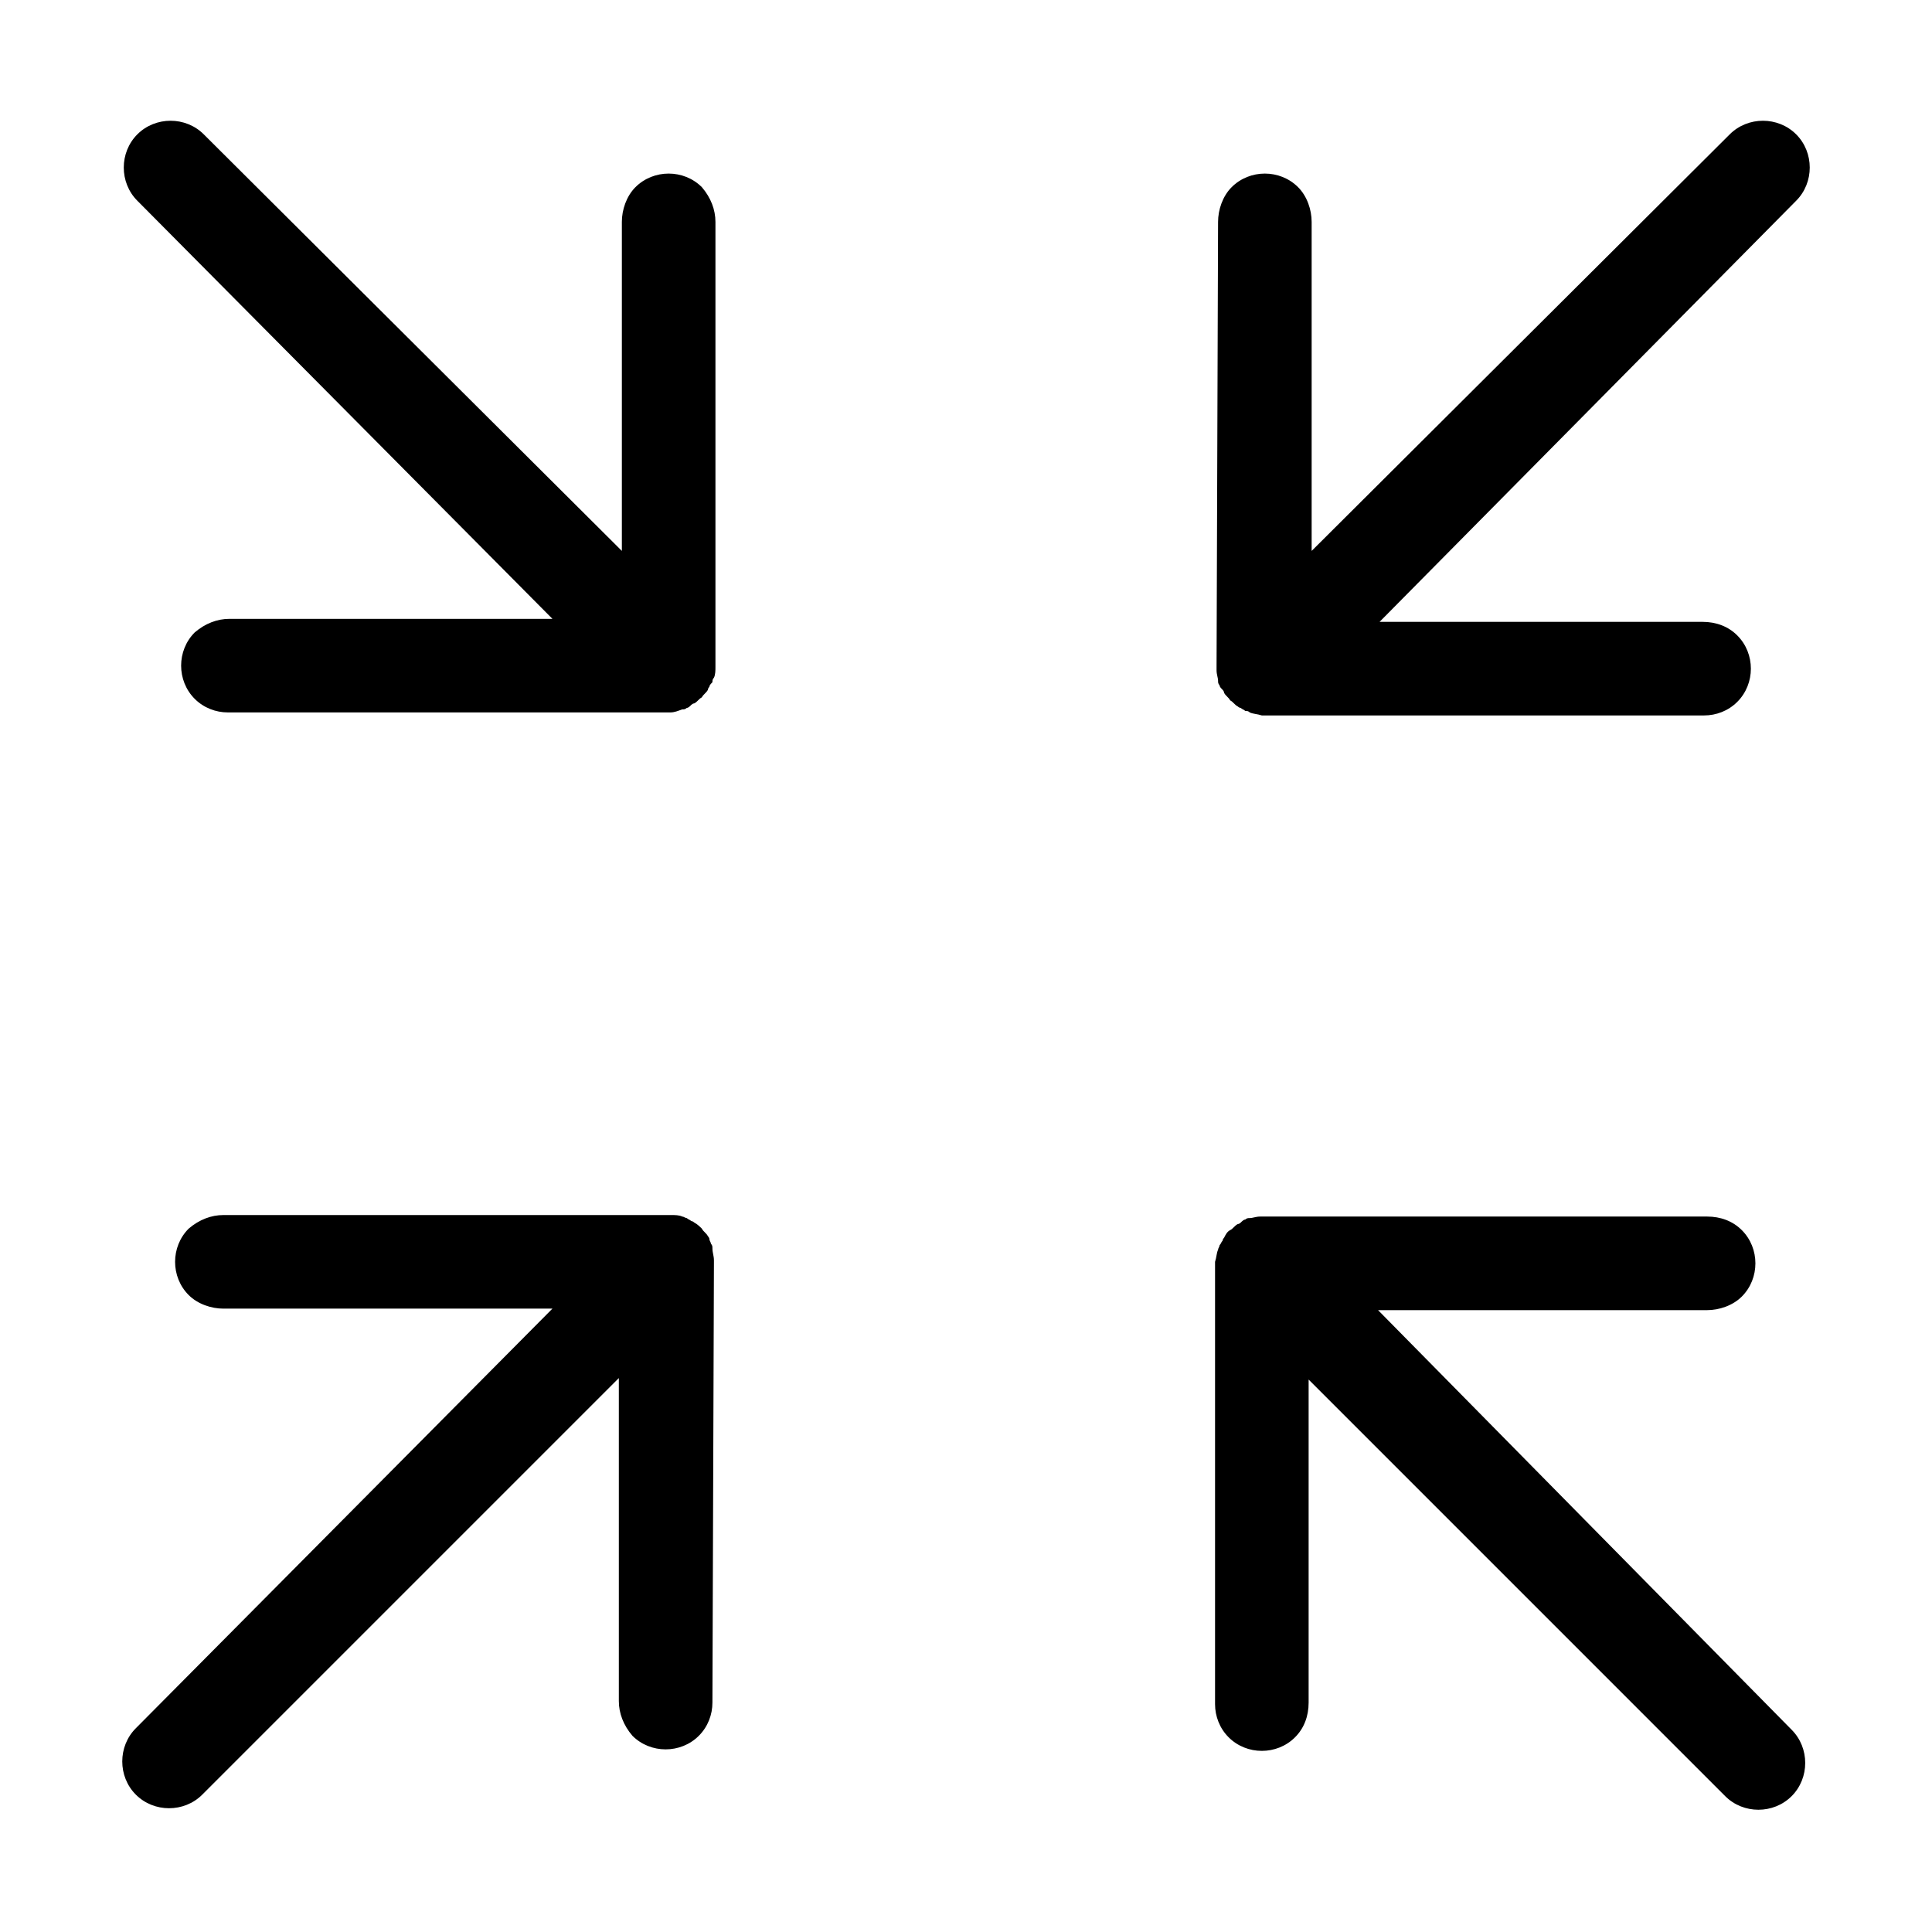
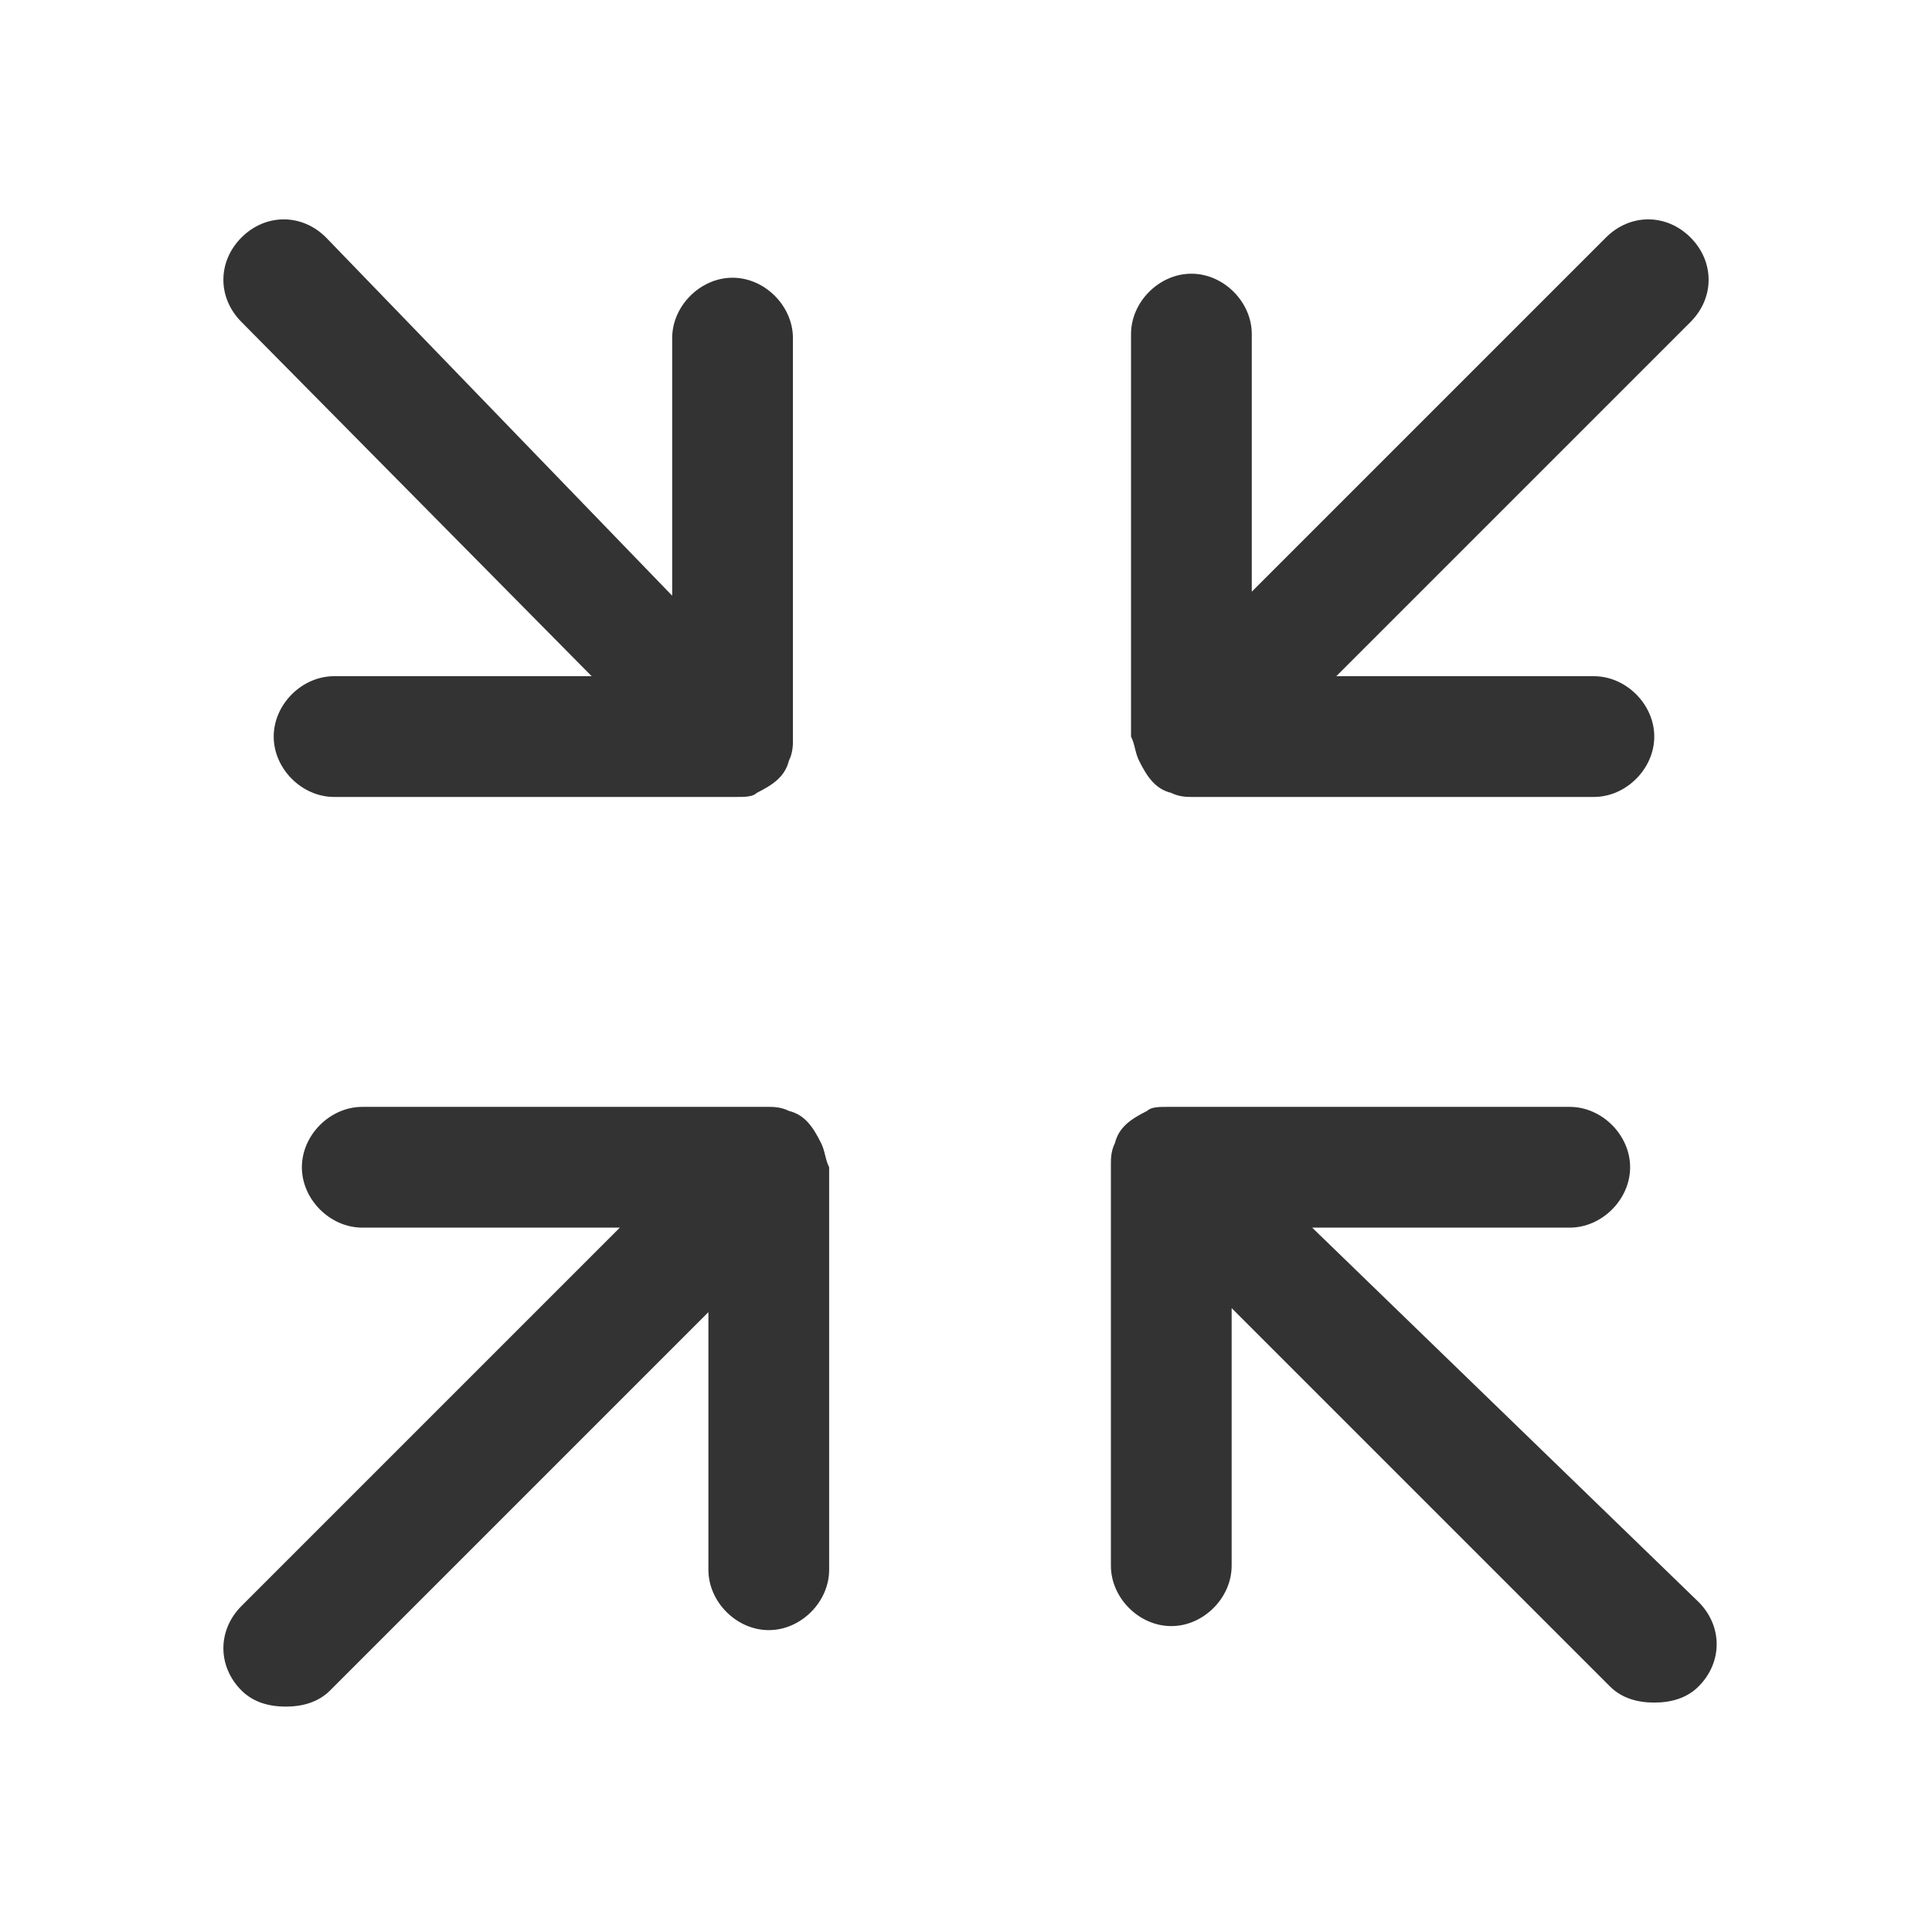
- <svg xmlns="http://www.w3.org/2000/svg" t="1628162413572" class="icon" viewBox="0 0 1024 1024" version="1.1" p-id="1118" width="128" height="128">
-   <path d="M730.4 694.4h174.4c6.4 0 13.6-2.4 18.4-7.2 9.6-9.6 9.6-25.6 0-35.2-4.8-4.8-11.2-7.2-18.4-7.2H668c-2.4 0-4 0.8-5.6 0.8-0.8 0-1.6 0-2.4 0.8-0.8 0-1.6 0.8-2.4 1.6-0.8 0.8-1.6 0.8-1.6 0.8-1.6 0.8-2.4 2.4-4 3.2-1.6 0.8-2.4 2.4-3.2 4-0.8 0.8-0.8 1.6-0.8 1.6-0.8 0.8-0.8 1.6-1.6 2.4 0 0.8-0.8 1.6-0.8 2.4-0.8 1.6-0.8 4-1.6 6.4v234.4c0 6.4 2.4 12.8 7.2 17.6 9.6 9.6 25.6 9.6 35.2 0 4.8-4.8 7.2-11.2 7.2-18.4v-171.2l220.8 220.8c9.6 9.6 25.6 9.6 35.2 0 9.6-9.6 9.6-25.6 0-35.2l-219.2-222.4zM644.8 353.6v1.6c0 2.4 0.8 4 0.8 5.6 0 0.8 0 1.6 0.8 2.4 0 0.8 0.8 1.6 1.6 2.4 0.8 0.8 0.8 1.6 0.8 1.6 0.8 1.6 2.4 2.4 3.2 4 1.6 0.8 2.4 2.4 4 3.2 0.8 0.8 1.6 0.8 1.6 0.8 0.8 0.8 1.6 0.8 2.4 1.6 0.8 0 1.6 0 2.4 0.8 1.6 0.8 4 0.8 6.4 1.6h234.4c6.4 0 12.8-2.4 17.6-7.2 9.6-9.6 9.6-25.6 0-35.2-4.8-4.8-11.2-7.2-18.4-7.2H731.2L952 106.4c9.6-9.6 9.6-25.6 0-35.2s-25.6-9.6-35.2 0L695.2 292V117.6c0-6.4-2.4-13.6-7.2-18.4-9.6-9.6-25.6-9.6-35.2 0-4.8 4.8-7.2 12-7.2 18.4l-0.8 236c0-0.8 0 0 0 0z m-266.4 316v-1.6c0-2.4-0.8-4-0.8-6.4 0-0.8 0-1.6-0.8-2.4 0-0.8-0.8-1.6-0.8-2.4 0-0.8-0.8-1.6-0.8-1.6-0.8-1.6-2.4-2.4-3.2-4-0.8-0.8-2.4-2.4-4-3.2-0.8-0.8-1.6-0.8-1.6-0.8-0.8-0.8-1.6-0.8-2.4-1.6-0.8 0-1.6-0.8-2.4-0.8-1.6-0.8-4-0.8-5.6-0.8h-237.6c-6.4 0-12.8 2.4-18.4 7.2-9.6 9.6-9.6 25.6 0 35.2 4.8 4.8 12 7.2 18.4 7.2h174.4L72 916c-9.6 9.6-9.6 25.6 0 35.2 9.6 9.6 25.6 9.6 35.2 0l220.8-220.8v171.2c0 6.4 2.4 12.8 7.2 18.4 9.6 9.6 25.6 9.6 35.2 0 4.8-4.8 7.2-11.2 7.2-17.6l0.8-232.8z m-85.6-341.6h-171.2c-6.4 0-12.8 2.4-18.4 7.2-9.6 9.6-9.6 25.6 0 35.2 4.8 4.8 11.2 7.2 17.6 7.2h234.4c2.4 0 4-0.8 6.4-1.6 0.8 0 1.6 0 2.4-0.8 0.8 0 1.6-0.8 2.4-1.6 0.8-0.8 1.6-0.8 1.6-0.8 1.6-0.8 2.4-2.4 4-3.2 0.8-1.6 2.4-2.4 3.2-4 0-0.8 0.8-1.6 0.8-1.6 0-0.8 0.8-1.6 1.6-2.4 0-0.8 0-1.6 0.8-2.4 0.8-1.6 0.8-4 0.8-5.6V117.6c0-6.4-2.4-12.8-7.2-18.4-9.6-9.6-25.6-9.6-35.2 0-4.8 4.8-7.2 12-7.2 18.4V292l-221.6-220.8c-9.6-9.6-25.6-9.6-35.2 0s-9.6 25.6 0 35.2l220 221.6z" fill="" p-id="1119" />
+ <svg xmlns="http://www.w3.org/2000/svg" class="icon" width="128" height="128" viewBox="0 0 1024 1024" version="1.1">
+   <path fill="#333333" d="M313.6 358.4H177.067c-17.067 0-32 14.933-32 32s14.933 32 32 32h213.333c4.267 0 8.533 0 10.667-2.133 8.533-4.267 14.933-8.533 17.067-17.067 2.133-4.267 2.133-8.533 2.133-10.667v-213.333c0-17.067-14.933-32-32-32s-32 14.933-32 32v136.533L172.8 125.867c-12.8-12.8-32-12.8-44.8 0-12.8 12.8-12.8 32 0 44.8l185.6 187.733zM695.467 650.667H832c17.067 0 32-14.933 32-32s-14.933-32-32-32H618.667c-4.267 0-8.533 0-10.667 2.133-8.533 4.267-14.933 8.533-17.067 17.067-2.133 4.267-2.133 8.533-2.133 10.667v213.333c0 17.067 14.933 32 32 32s32-14.933 32-32v-136.533l200.533 200.533c6.4 6.4 14.933 8.533 23.467 8.533s17.067-2.133 23.467-8.533c12.8-12.8 12.8-32 0-44.8l-204.8-198.4zM435.2 605.867c-4.267-8.533-8.533-14.933-17.067-17.067-4.267-2.133-8.533-2.133-10.667-2.133H192c-17.067 0-32 14.933-32 32s14.933 32 32 32h136.533L128 851.2c-12.8 12.8-12.8 32 0 44.8 6.4 6.4 14.933 8.533 23.467 8.533s17.067-2.133 23.467-8.533l200.533-200.533V832c0 17.067 14.933 32 32 32s32-14.933 32-32V618.667c-2.133-4.267-2.133-8.533-4.267-12.8zM603.733 403.2c4.267 8.533 8.533 14.933 17.067 17.067 4.267 2.133 8.533 2.133 10.667 2.133h213.333c17.067 0 32-14.933 32-32s-14.933-32-32-32h-136.533L896 170.667c12.8-12.8 12.8-32 0-44.8-12.8-12.8-32-12.8-44.8 0l-187.733 187.733V177.067c0-17.067-14.933-32-32-32s-32 14.933-32 32v213.333c2.133 4.267 2.133 8.533 4.267 12.8z" />
</svg>
